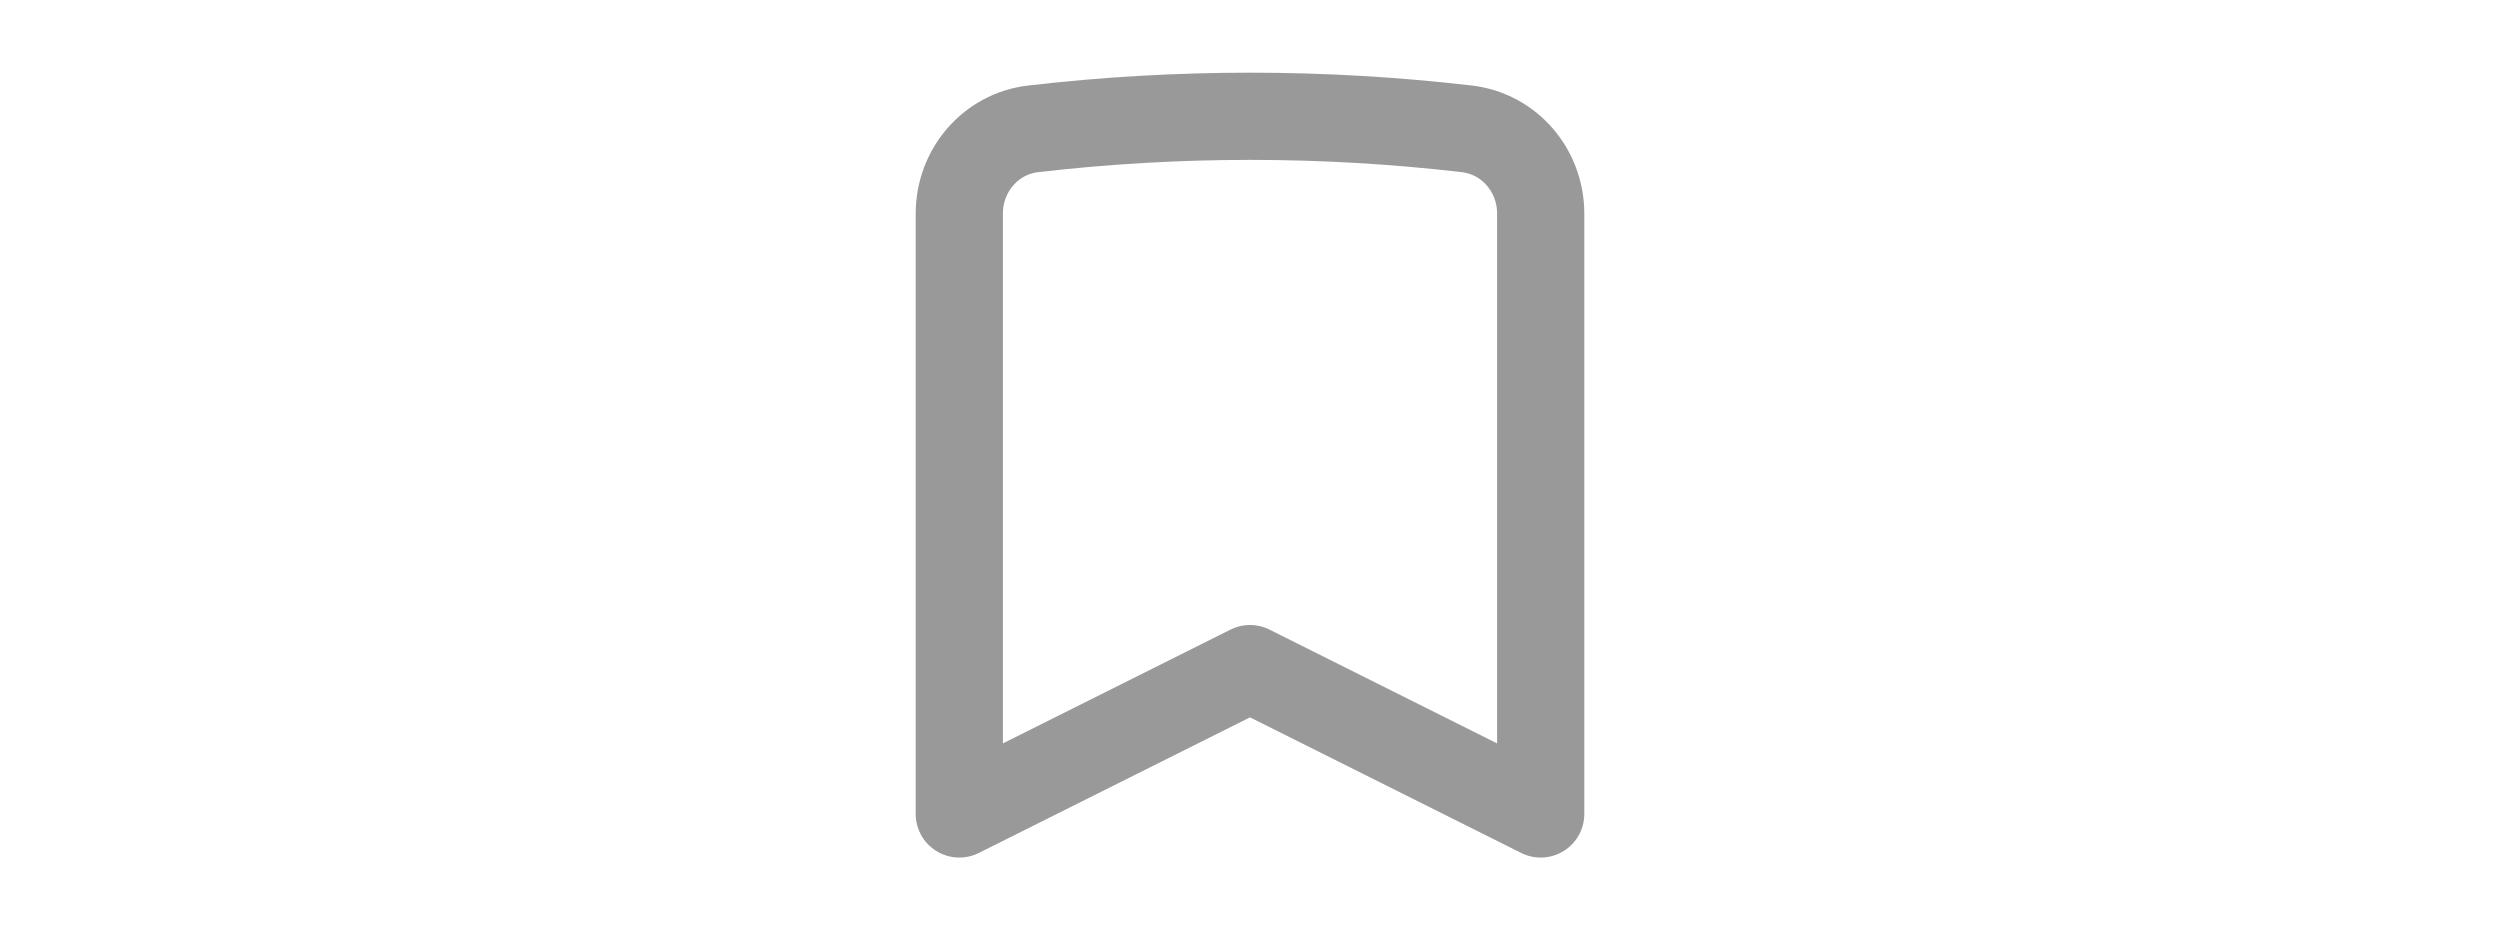
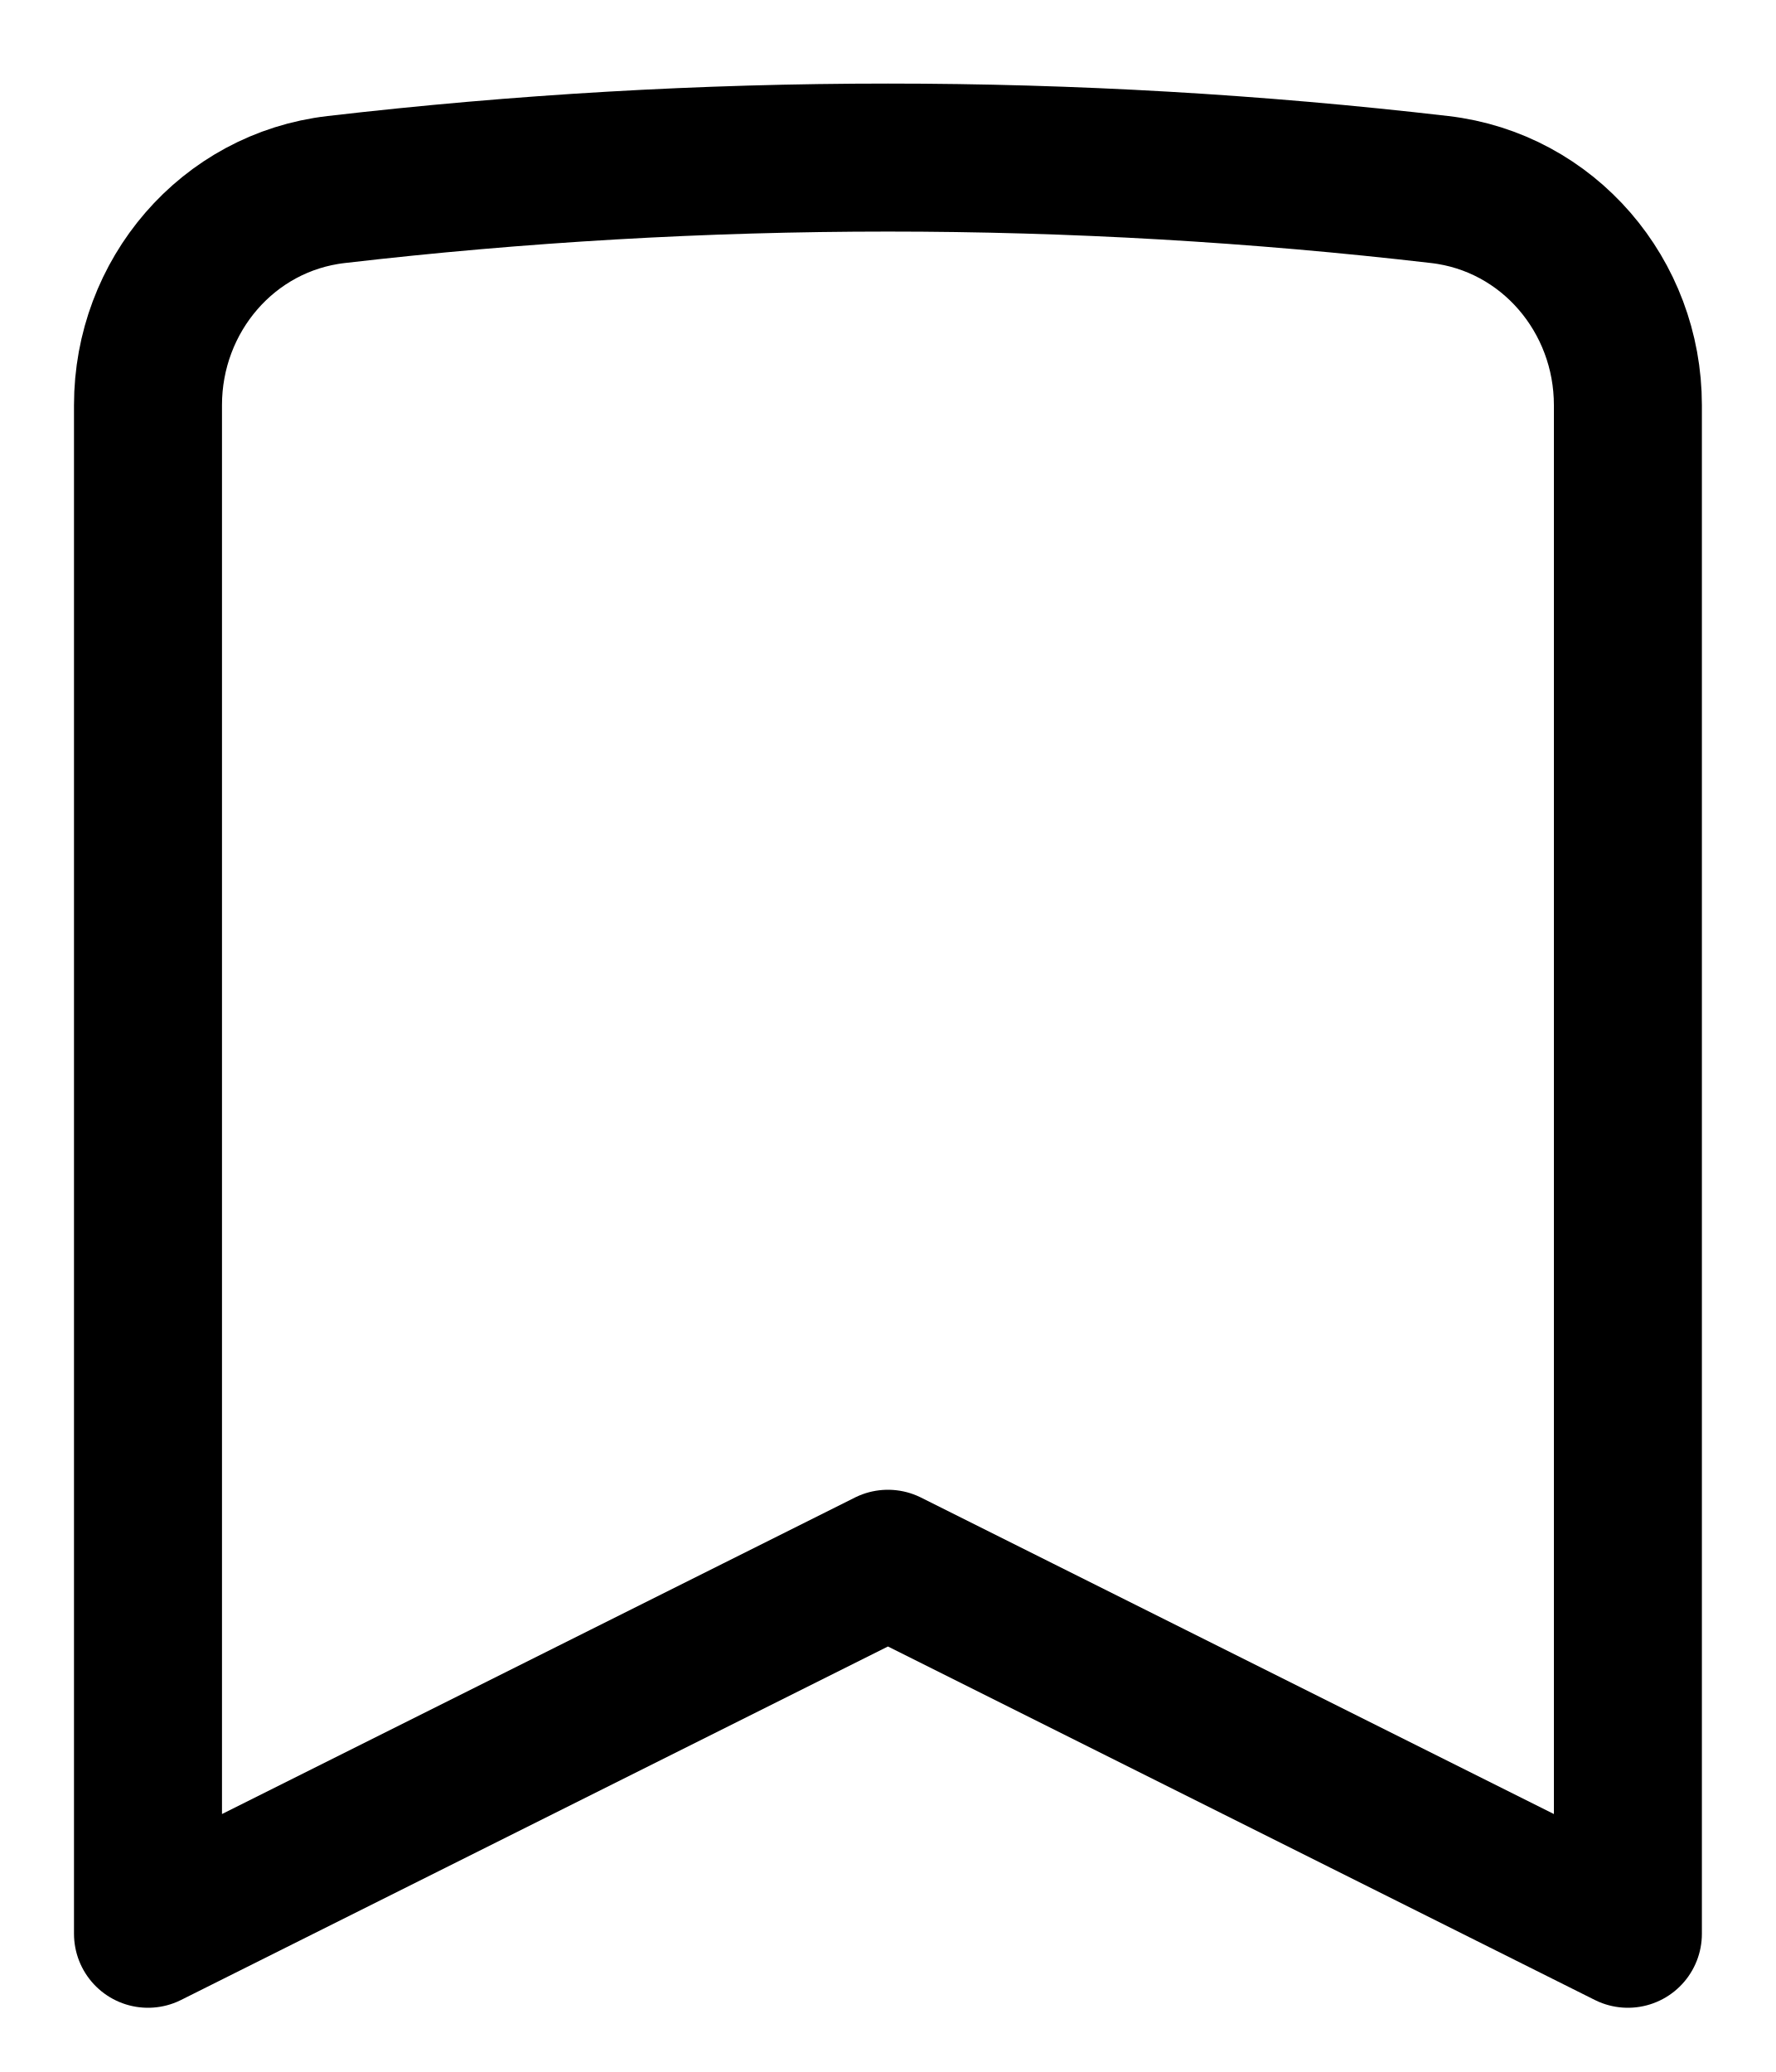
- <svg xmlns="http://www.w3.org/2000/svg" width="43" height="16" viewBox="0 0 43 16" fill="none">
-   <path opacity="0.4" d="M25.229 2.216C25.962 2.301 26.5 2.934 26.5 3.672V14L21.5 11.5L16.5 14V3.672C16.5 2.934 17.037 2.301 17.771 2.216C20.249 1.928 22.751 1.928 25.229 2.216Z" stroke="black" stroke-width="1.5" stroke-linecap="round" stroke-linejoin="round" />
+ <svg xmlns="http://www.w3.org/2000/svg" width="18" height="21" viewBox="0 0 18 21" fill="none">
+   <path d="M14.593 1.921C15.693 2.049 16.5 2.998 16.5 4.106V19.599L9 15.849L1.5 19.599V4.106C1.5 2.998 2.306 2.049 3.407 1.921C7.123 1.489 10.877 1.489 14.593 1.921Z" stroke="black" stroke-width="1.5" stroke-linecap="round" stroke-linejoin="round" />
</svg>
